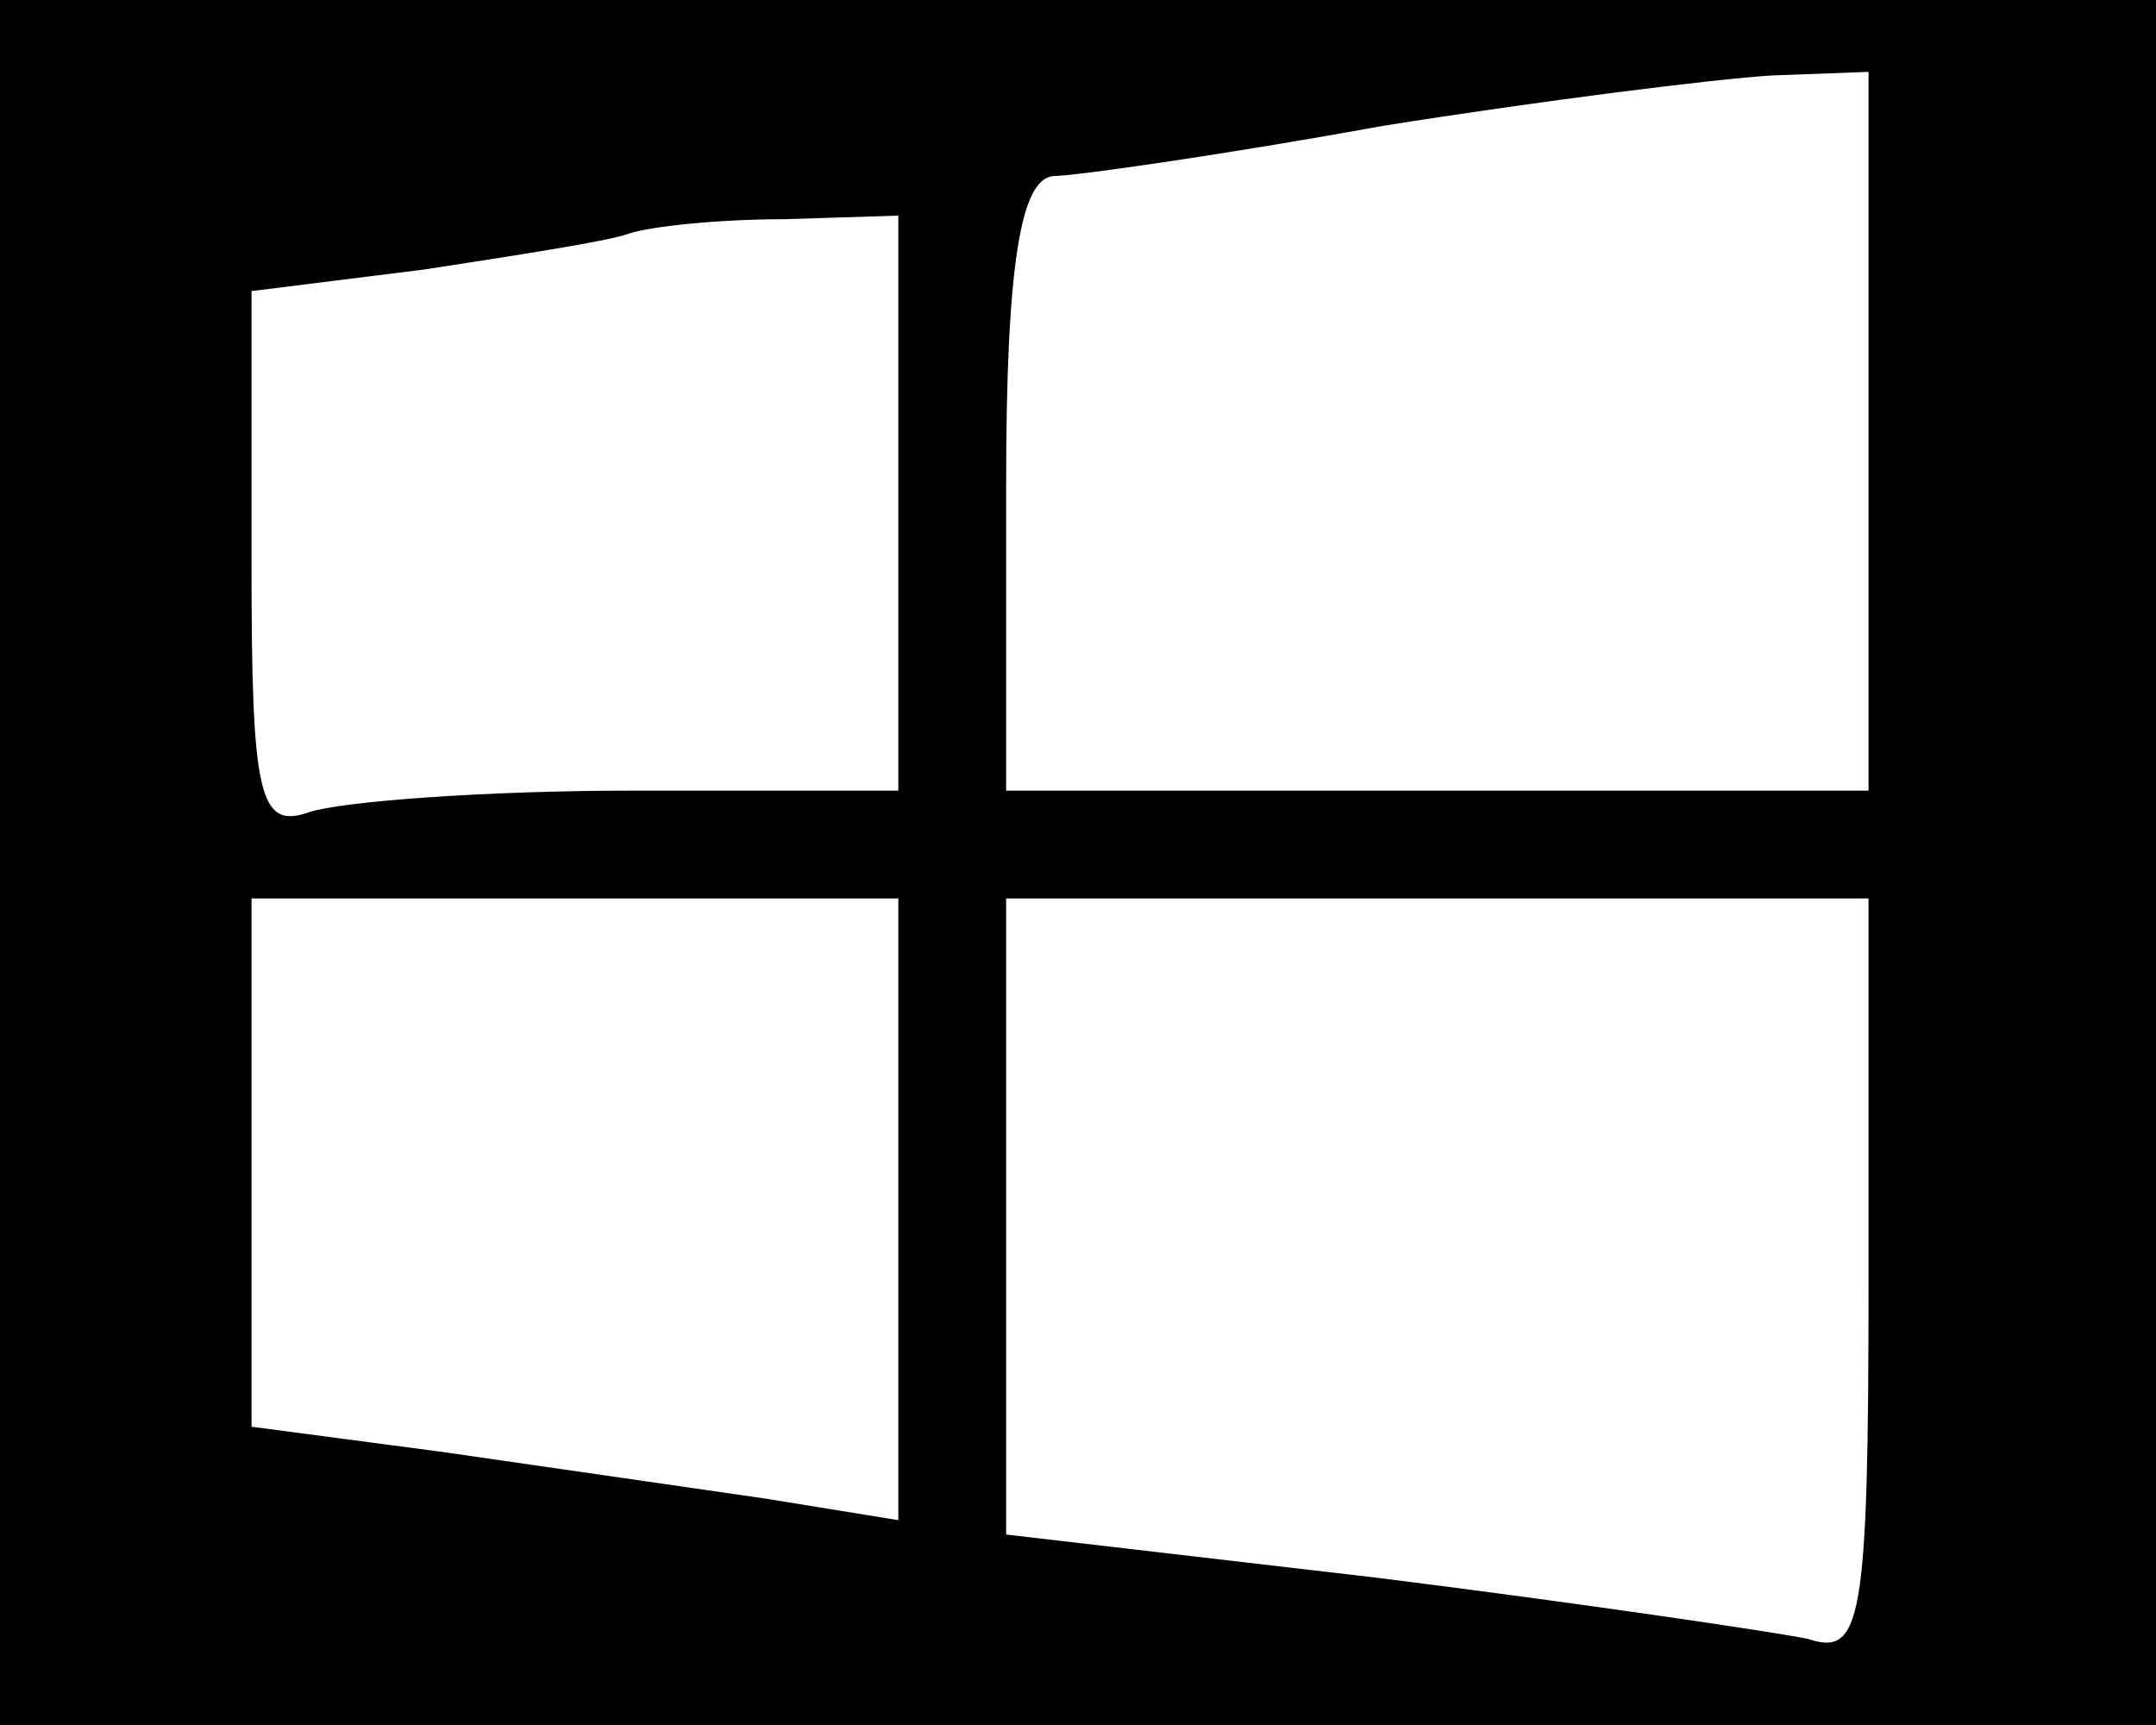
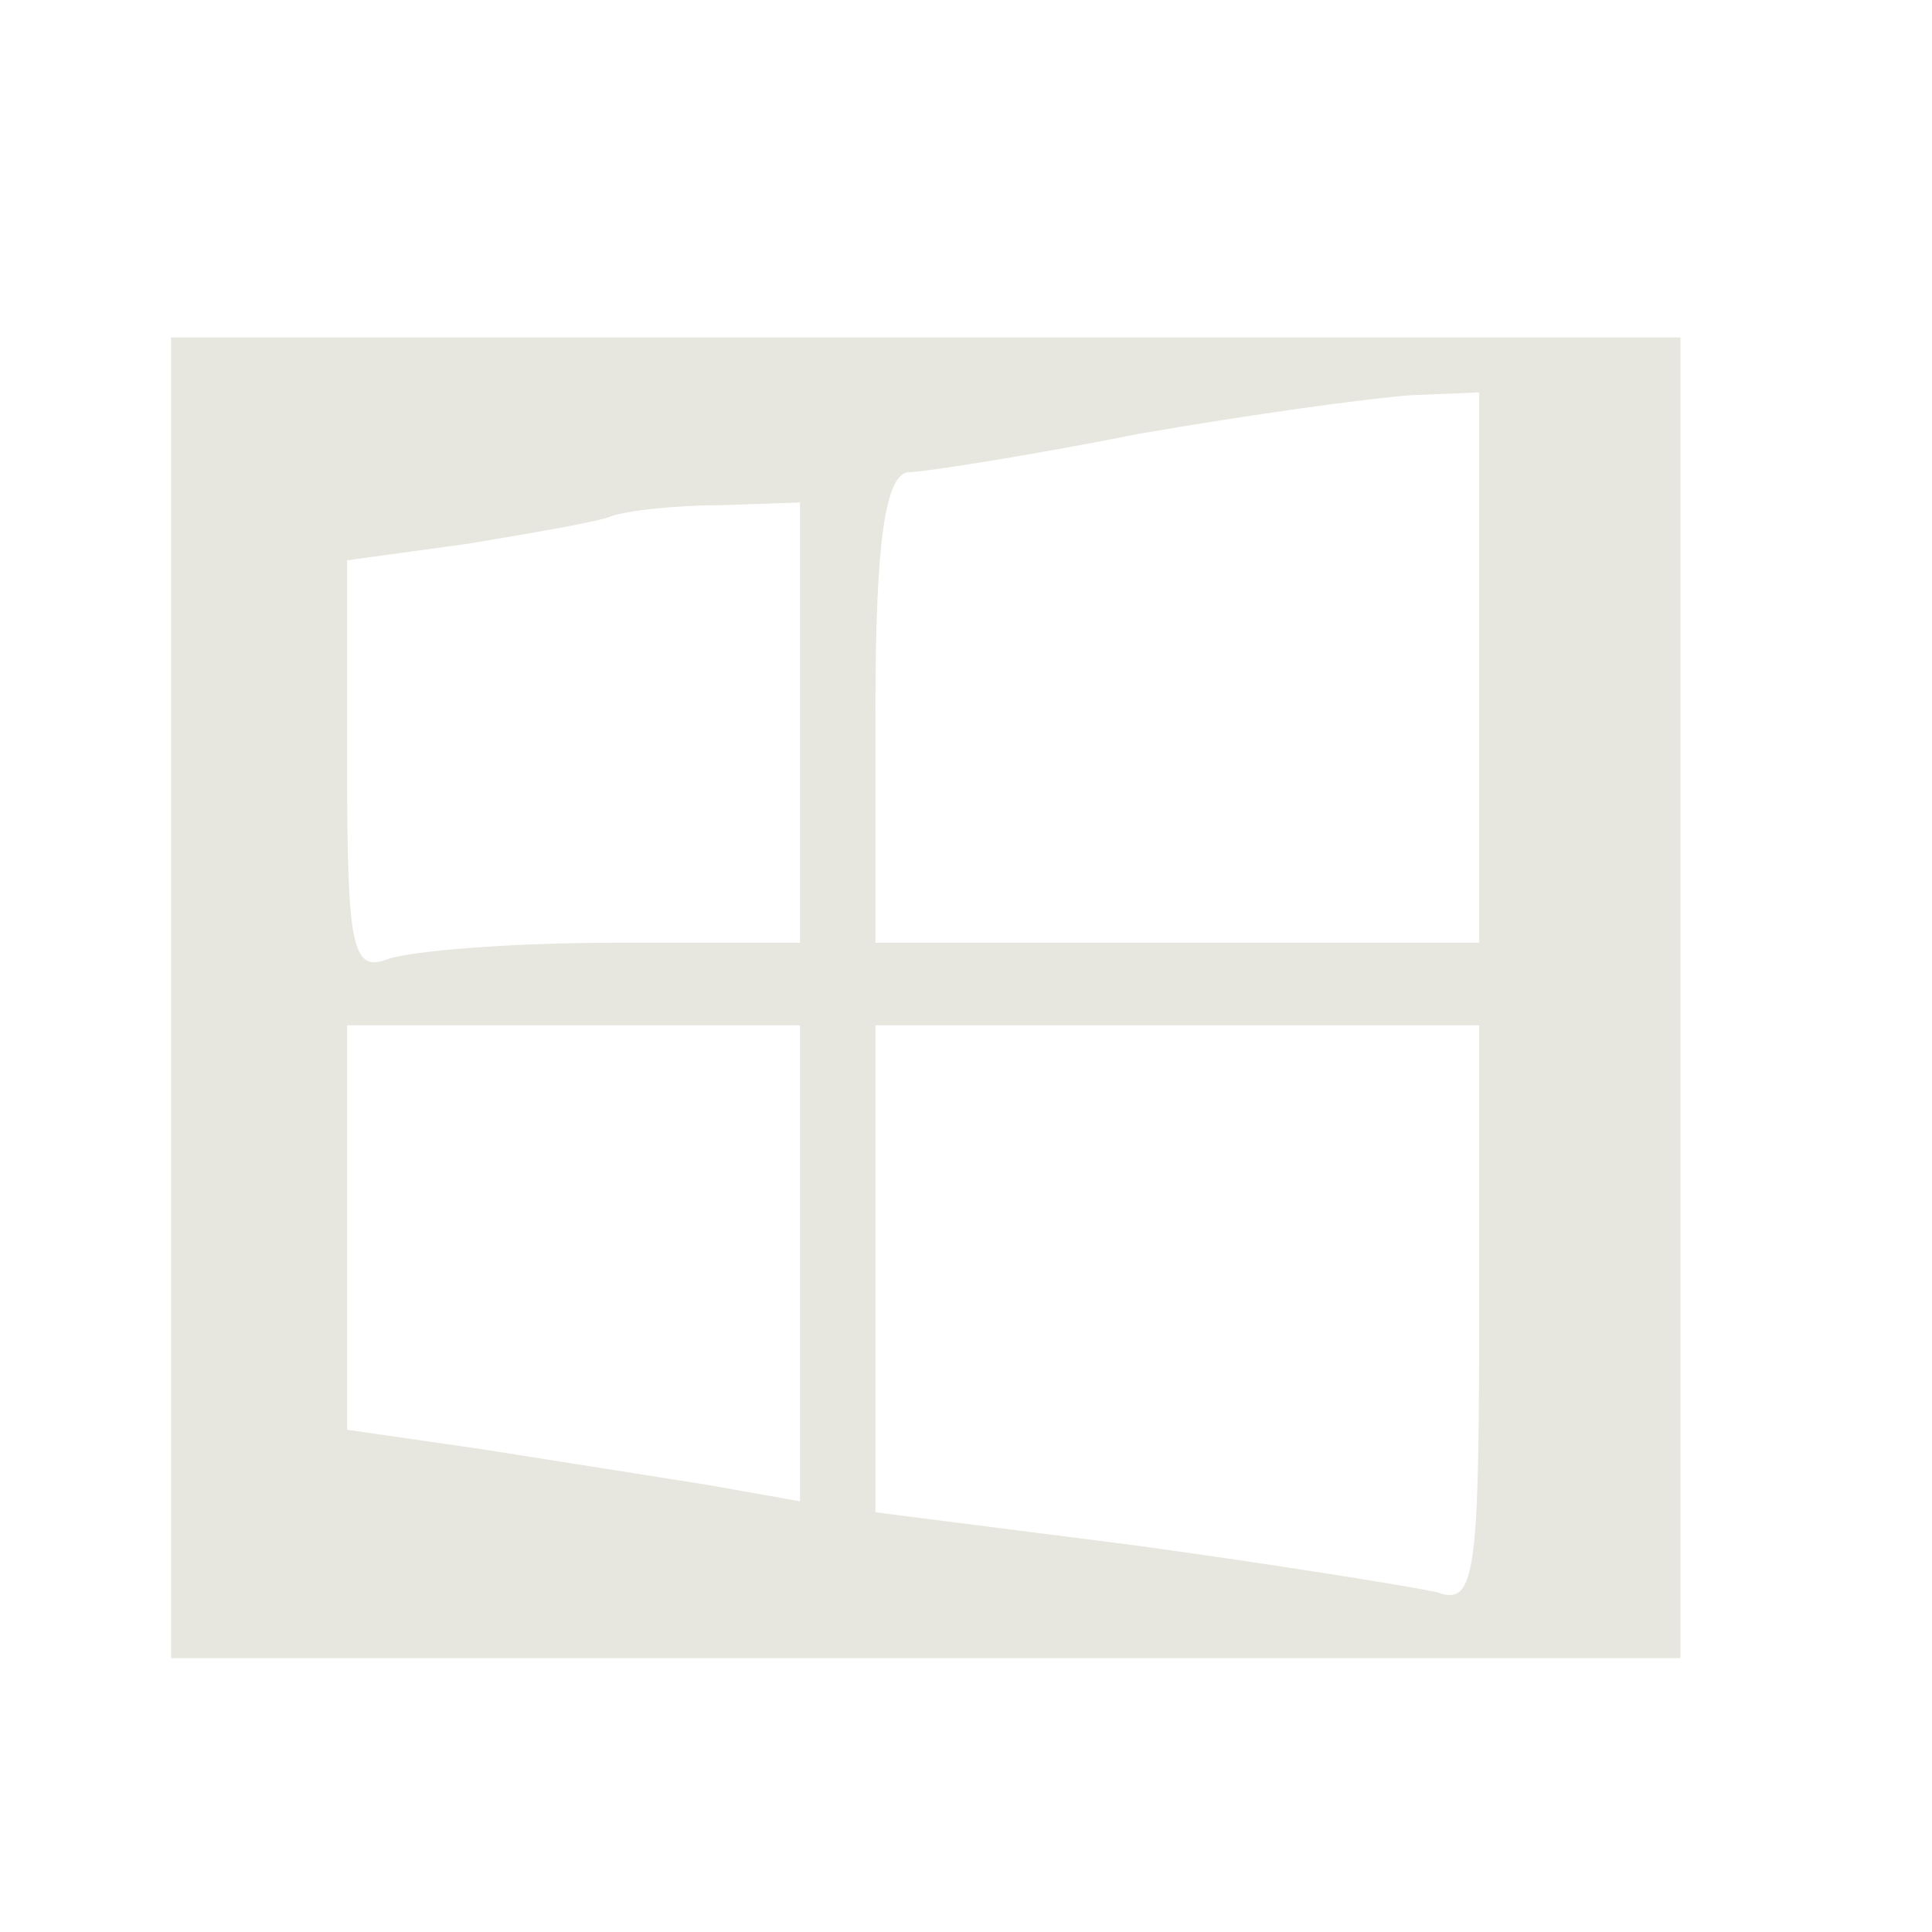
- <svg xmlns="http://www.w3.org/2000/svg" version="1.0" width="60pt" height="48pt" viewBox="0 0 60 48" preserveAspectRatio="xMidYMid meet">
-   <g transform="translate(0,48) scale(0.1,-0.1)" fill="#000000" stroke="none">
-     <path d="M0 240 l0 -240 300 0 300 0 0 240 0 240 -300 0 -300 0 0 -240z m520 120 l0 -100 -120 0 -120 0 0 85 c0 61 4 85 13 86 6 0 48 6 92 14 44 7 92 13 108 14 l27 1 0 -100z m-270 -20 l0 -80 -74 0 c-41 0 -81 -3 -90 -6 -14 -5 -16 5 -16 69 l0 76 48 6 c26 4 52 8 57 10 6 2 25 4 43 4 l32 1 0 -80z m0 -196 l0 -87 -37 6 c-21 3 -62 9 -90 13 l-53 7 0 73 0 74 90 0 90 0 0 -86z m270 -20 c0 -96 -2 -105 -17 -100 -10 2 -64 10 -120 17 l-103 12 0 89 0 88 120 0 120 0 0 -106z" />
+ <svg xmlns="http://www.w3.org/2000/svg" xmlns:ns1="http://www.openswatchbook.org/uri/2009/osb" xmlns:xlink="http://www.w3.org/1999/xlink" width="512" height="512" id="svg11300" version="1.0" style="display:inline;enable-background:new">
+   <defs id="defs3">
+     <linearGradient id="linearGradient5460" ns1:paint="gradient">
+       <stop style="stop-color:#e6e6e6;stop-opacity:1" offset="0" id="stop5462" />
+       <stop style="stop-color:#ffffff;stop-opacity:1" offset="1" id="stop5464" />
+     </linearGradient>
+     <linearGradient id="linearGradient5476" ns1:paint="solid">
+       <stop style="stop-color:#772953;stop-opacity:1;" offset="0" id="stop5478" />
+     </linearGradient>
+     <linearGradient id="linearGradient3045">
+       <stop id="stop3047" offset="0" style="stop-color:#847784;stop-opacity:0.996" />
+       <stop id="stop3049" offset="1" style="stop-color:#695f69;stop-opacity:1" />
+     </linearGradient>
+     <linearGradient id="linearGradient4213">
+       <stop style="stop-color:#b1d7f3;stop-opacity:1" offset="0" id="stop4215" />
+       <stop style="stop-color:#8fafda;stop-opacity:1" offset="1" id="stop4217" />
+     </linearGradient>
+     <filter id="filter4154" color-interpolation-filters="sRGB">
+       <feComposite operator="arithmetic" k4="0" result="composite1" k1="0" k2="1" k3="0" in2="SourceGraphic" id="feComposite4156" />
+       <feColorMatrix in="composite1" result="colormatrix1" values="0" type="saturate" id="feColorMatrix4158" />
+       <feFlood flood-color="rgb(72,59,72)" result="flood1" id="feFlood4160" />
+       <feBlend in="flood1" in2="colormatrix1" mode="multiply" result="blend1" id="feBlend4162" />
+       <feBlend result="blend2" in2="blend1" mode="screen" id="feBlend4164" />
+       <feColorMatrix in="blend2" result="colormatrix2" values="1" type="saturate" id="feColorMatrix4166" />
+       <feComposite in="colormatrix2" in2="SourceGraphic" result="composite2" operator="in" id="feComposite4168" />
+     </filter>
+     <clipPath id="clipPath3062" clipPathUnits="userSpaceOnUse">
+       <rect y="-194.968" x="34.168" height="445.935" width="475.665" id="rect3064" style="color:#000000;fill:url(#linearGradient3066);fill-opacity:1;fill-rule:nonzero;stroke:none;stroke-width:40;marker:none;visibility:visible;display:inline;overflow:visible;enable-background:new" />
+     </clipPath>
+     <linearGradient y2="288" x2="256" y1="50" x1="256" gradientTransform="matrix(1.858065,0,0,1.873679,4.438713,-288.6517)" gradientUnits="userSpaceOnUse" id="linearGradient3066" xlink:href="#linearGradient3045" />
+   </defs>
+   <g style="display:inline" id="layer1" transform="translate(0,212)">
+     <g style="display:inline" id="g3055">
+       <path style="color:#000000;display:inline;overflow:visible;visibility:visible;fill:none;fill-opacity:1;fill-rule:nonzero;stroke:none;stroke-width:1;marker:none;enable-background:accumulate" d="M 0,-212 0,-28.102 0,116.102 0,300 512,300 512,116.102 512,-28.102 512,-212 0,-212 Z" id="rect4158" />
+       <g transform="matrix(0.6666667,0,0,-0.7291667,45.33333,227.4167)" fill="#000000" stroke="none" id="g68" style="fill:#e7e7df;fill-opacity:1">
+         <path d="M 0,240 V 0 H 300 600 V 240 480 H 300 0 Z M 520,360 V 260 H 400 280 v 85 c 0,61 4,85 13,86 6,0 48,6 92,14 44,7 92,13 108,14 l 27,1 z M 250,340 v -80 h -74 c -41,0 -81,-3 -90,-6 -14,-5 -16,5 -16,69 v 76 l 48,6 c 26,4 52,8 57,10 6,2 25,4 43,4 l 32,1 z m 0,-196 V 57 l -37,6 c -21,3 -62,9 -90,13 l -53,7 v 73 74 h 90 90 z M 520,124 C 520,28 518,19 503,24 493,26 439,34 383,41 L 280,53 v 89 88 h 120 120 z" id="path66" style="fill:#e7e7df;fill-opacity:1" />
+       </g>
+     </g>
+     <g id="layer5" style="display:inline" />
  </g>
</svg>
